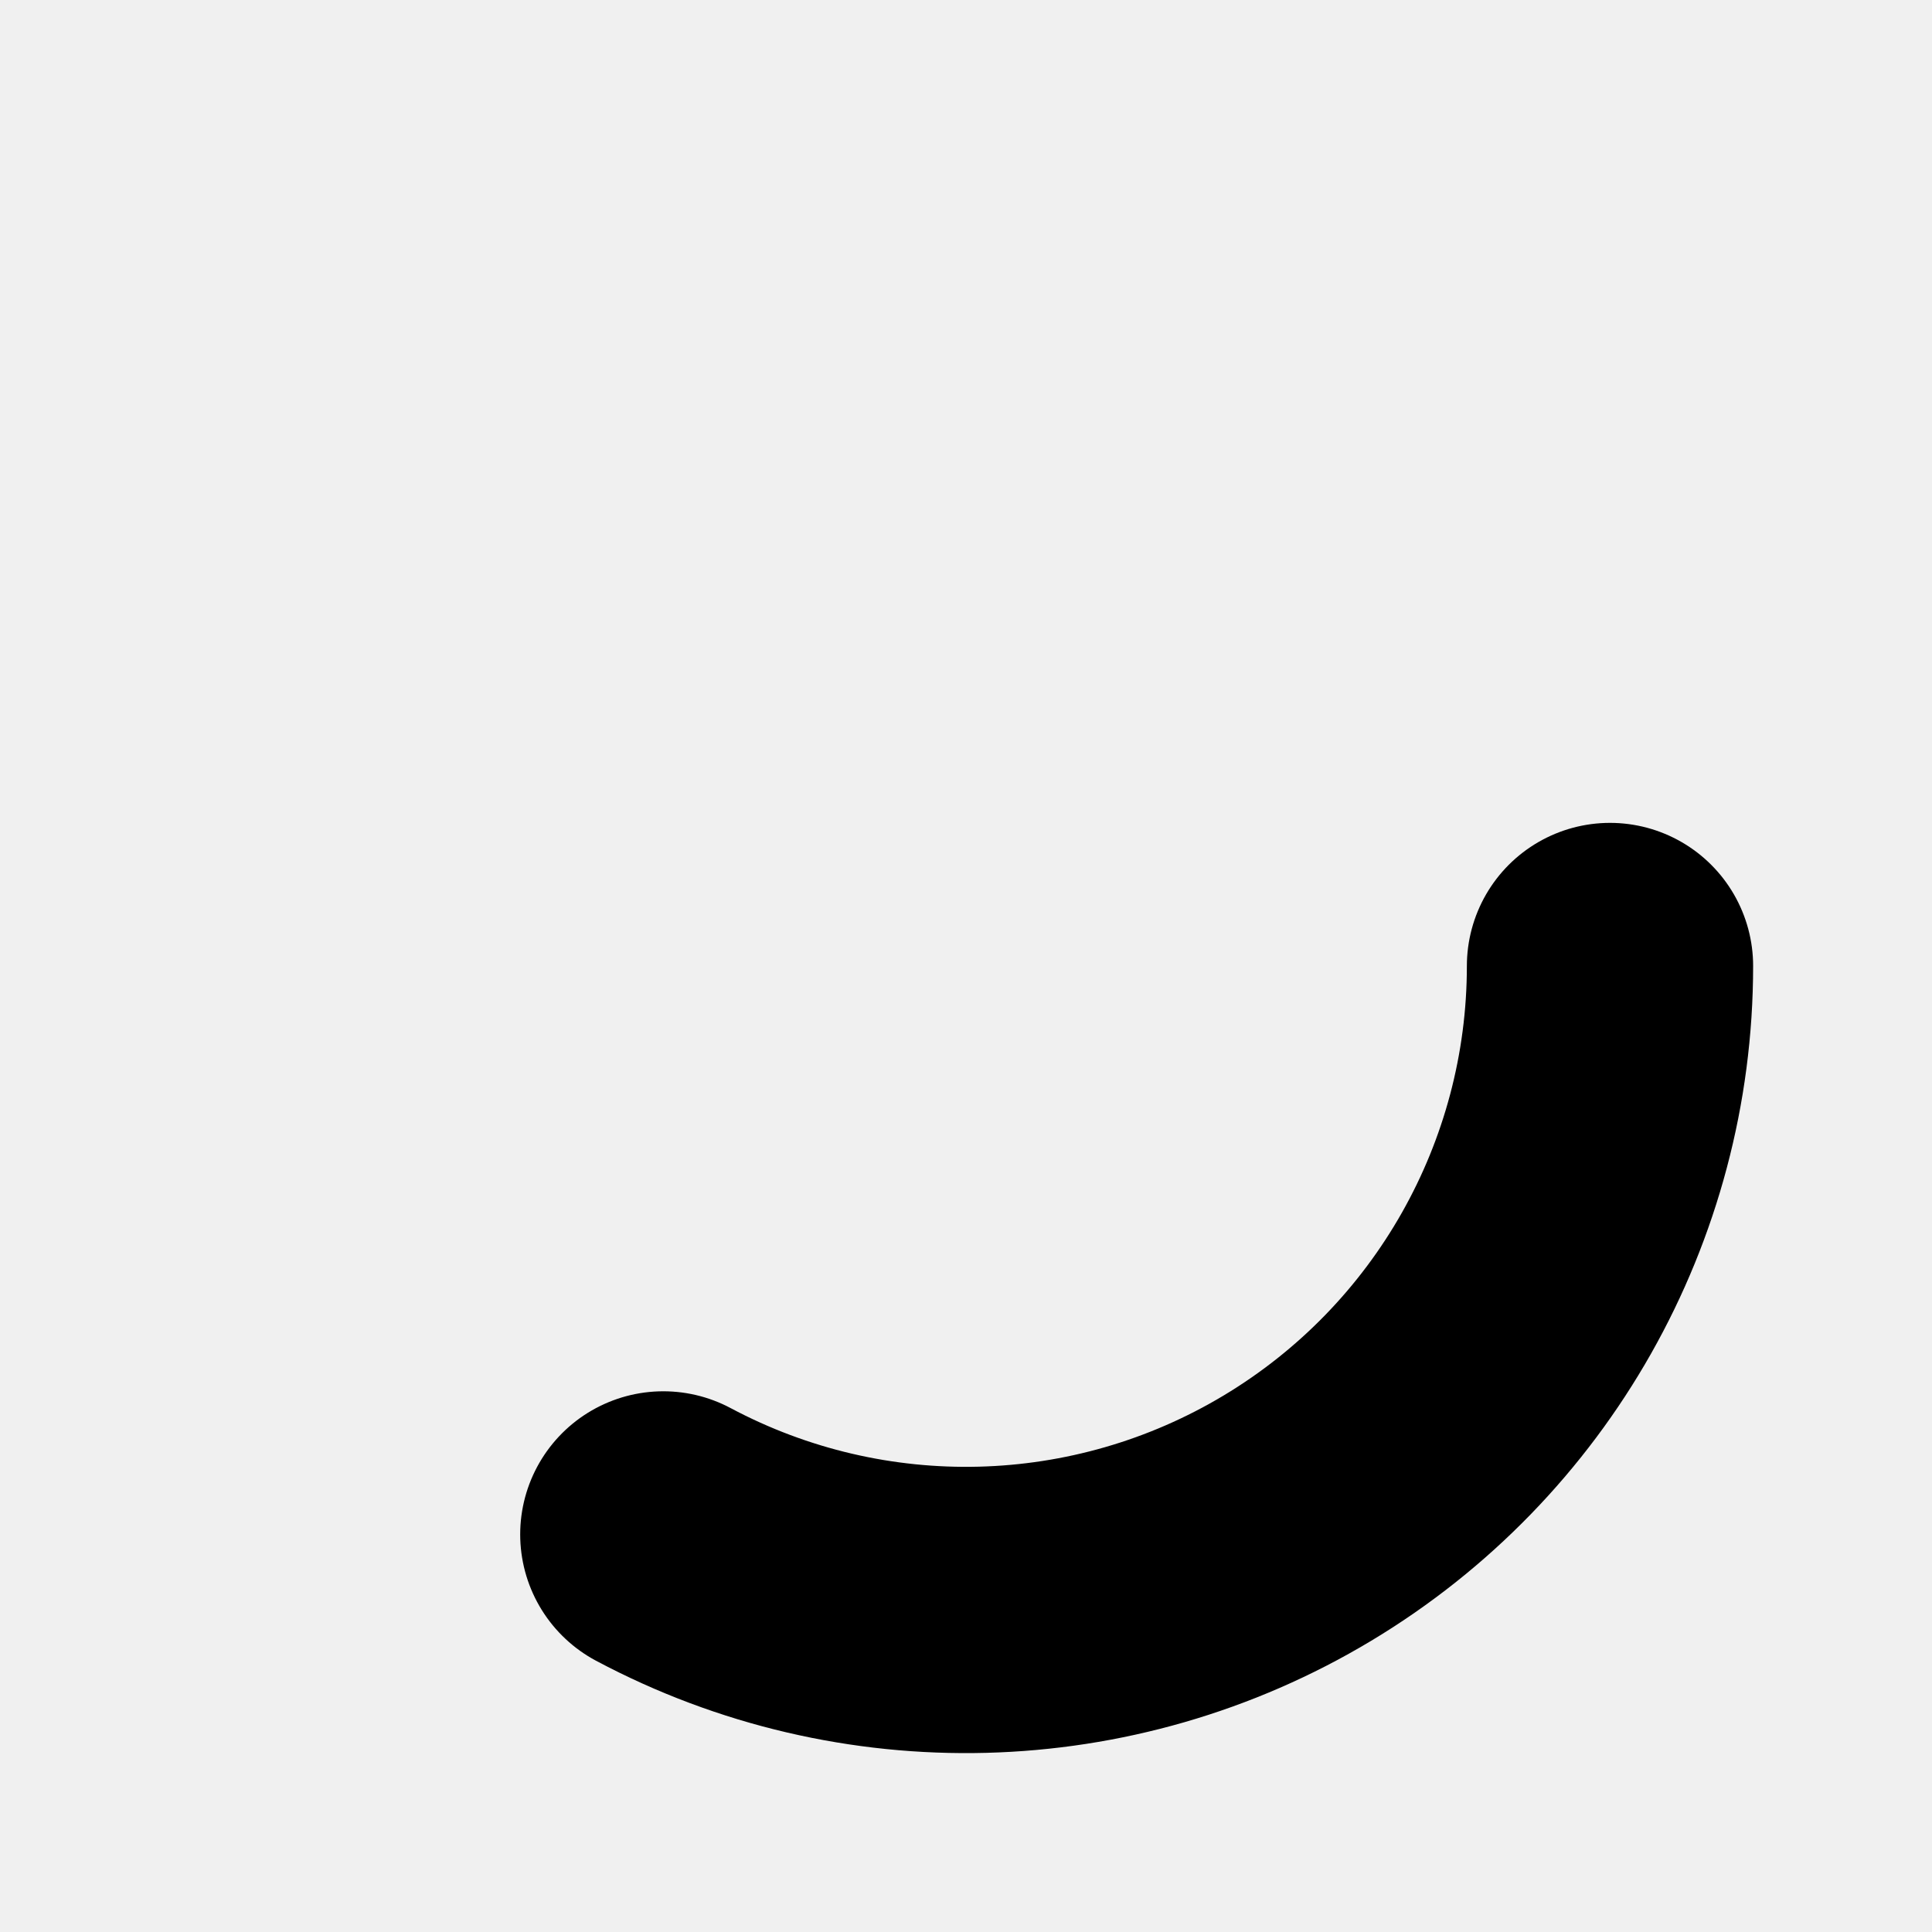
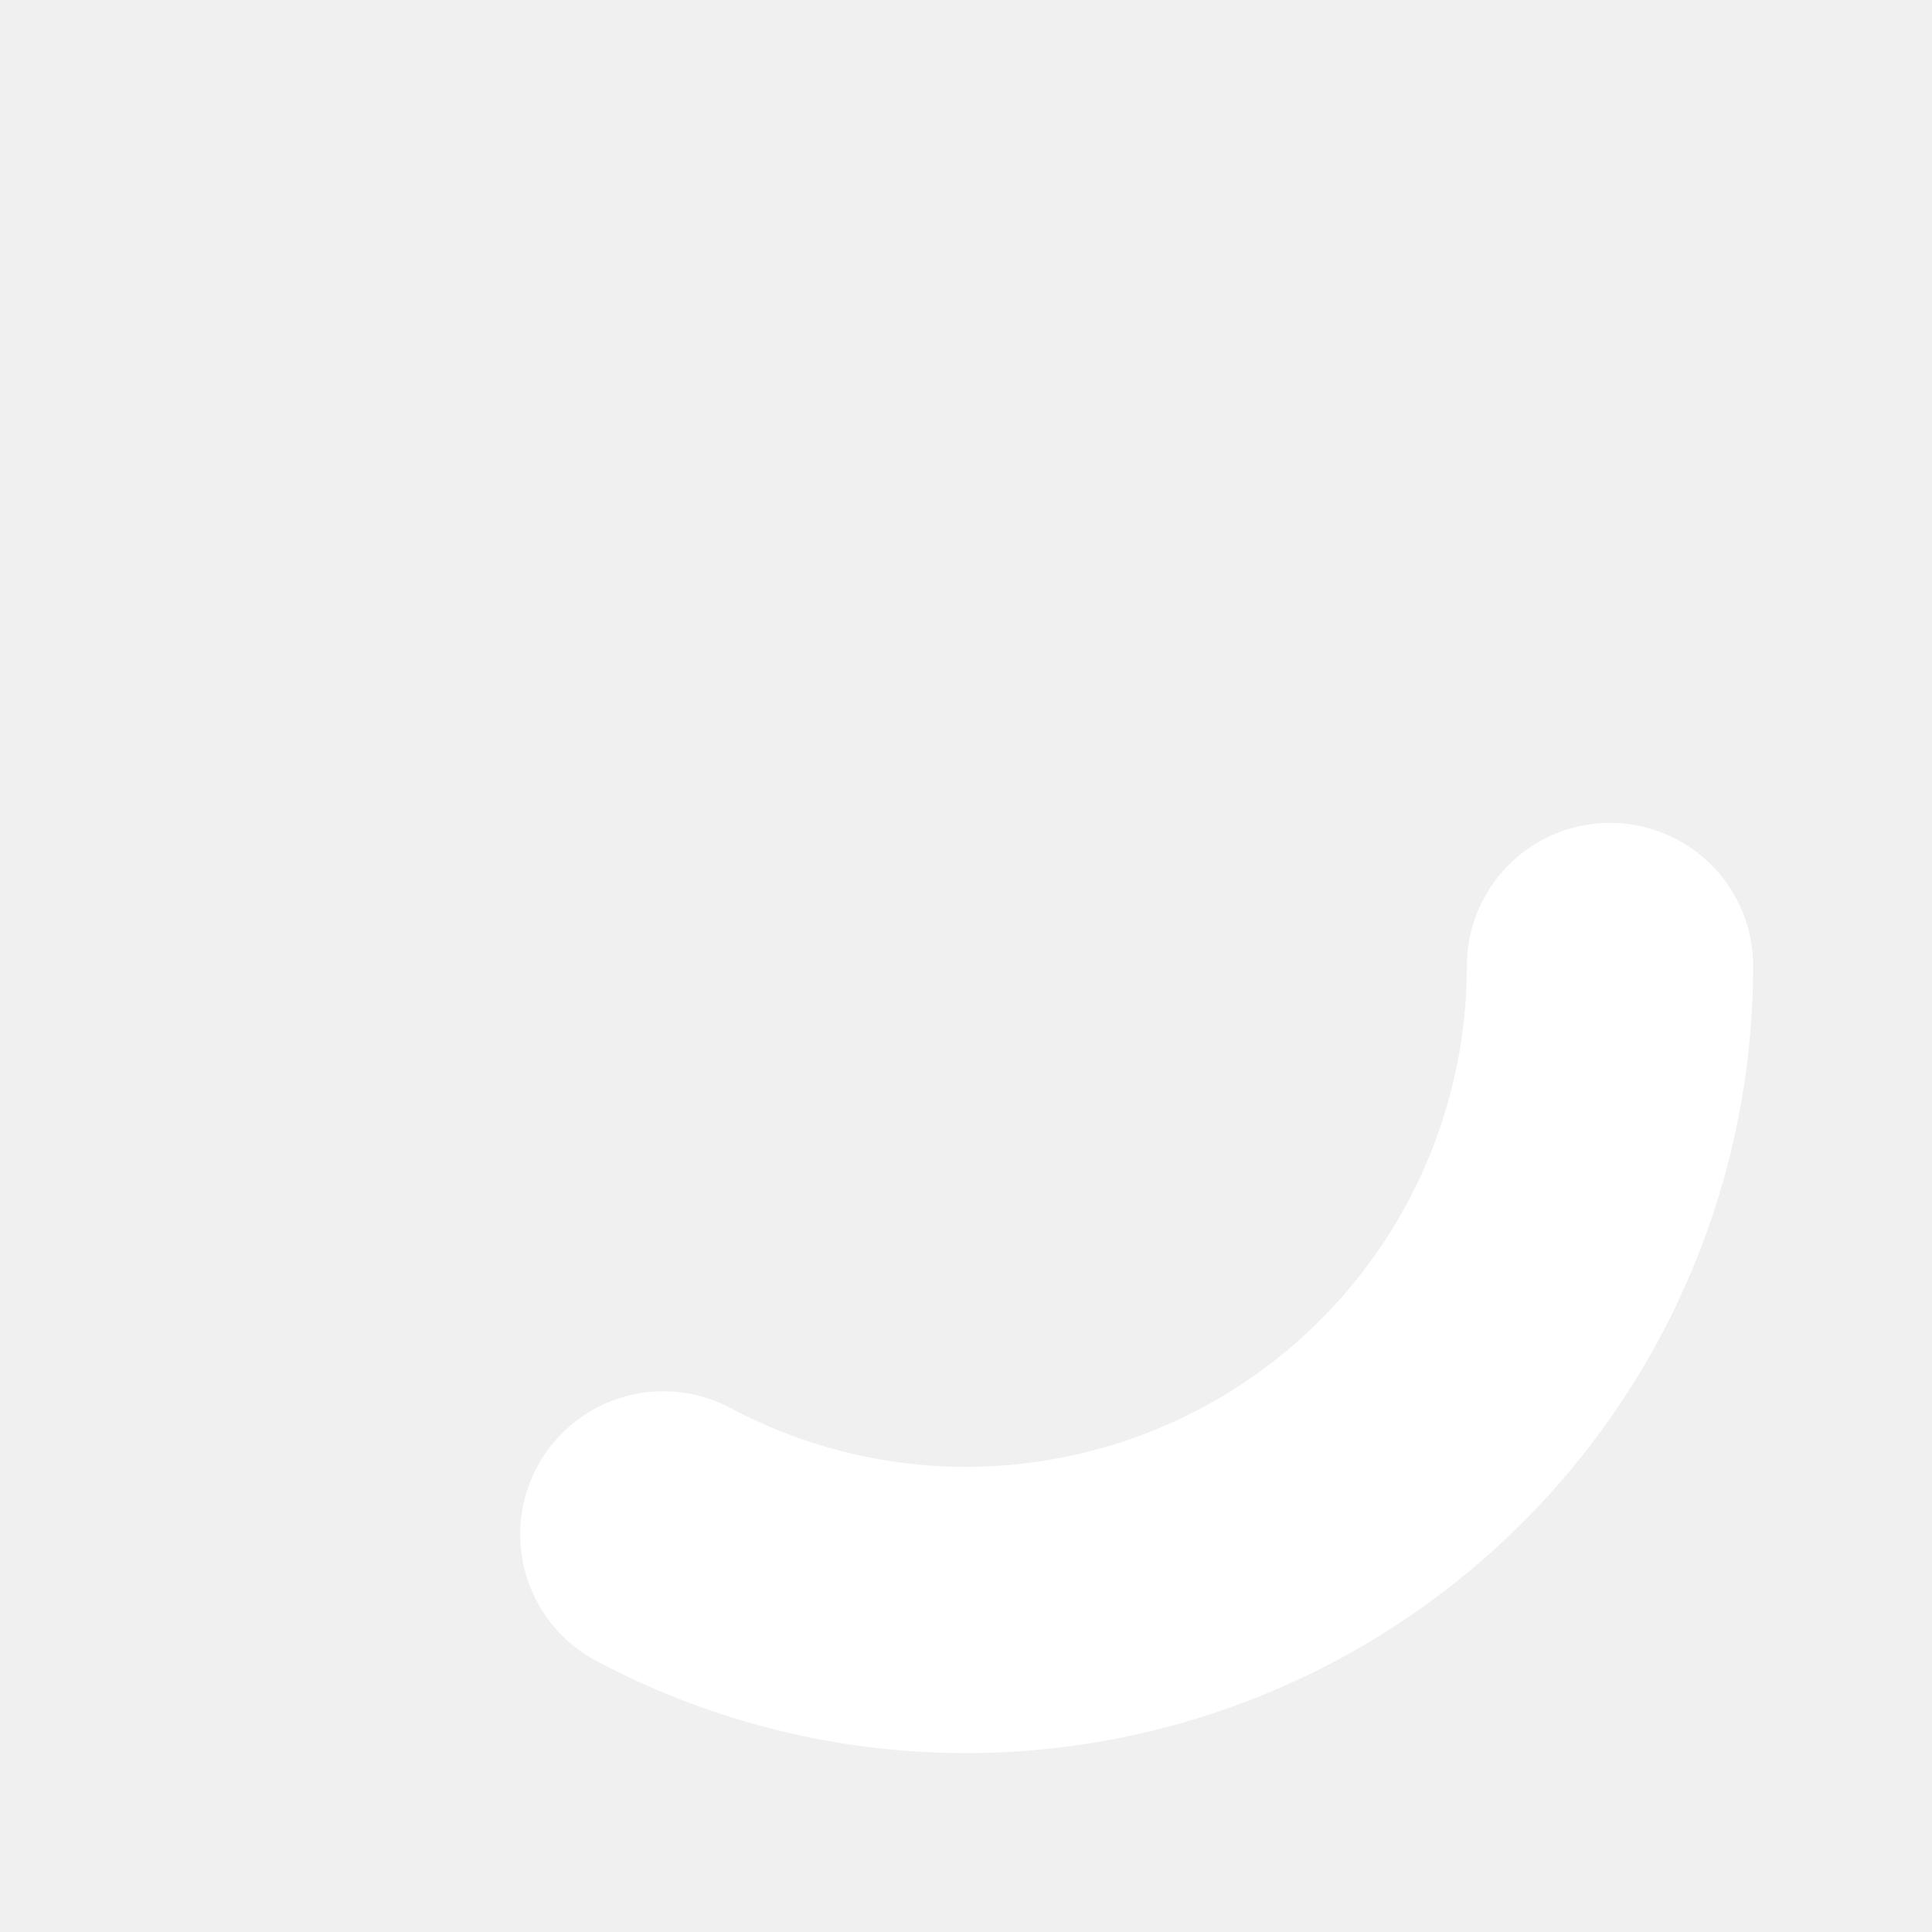
<svg xmlns="http://www.w3.org/2000/svg" width="800" height="800" fill="none" viewBox="0 0 24 24">
-   <path stroke="#000" stroke-linecap="round" stroke-width="3.556" d="M20 12a8 8 0 0 1-11.76 7.061" />
+   <path stroke="white" stroke-linecap="round" stroke-width="3.556" d="M20 12a8 8 0 0 1-11.76 7.061" />
</svg>
